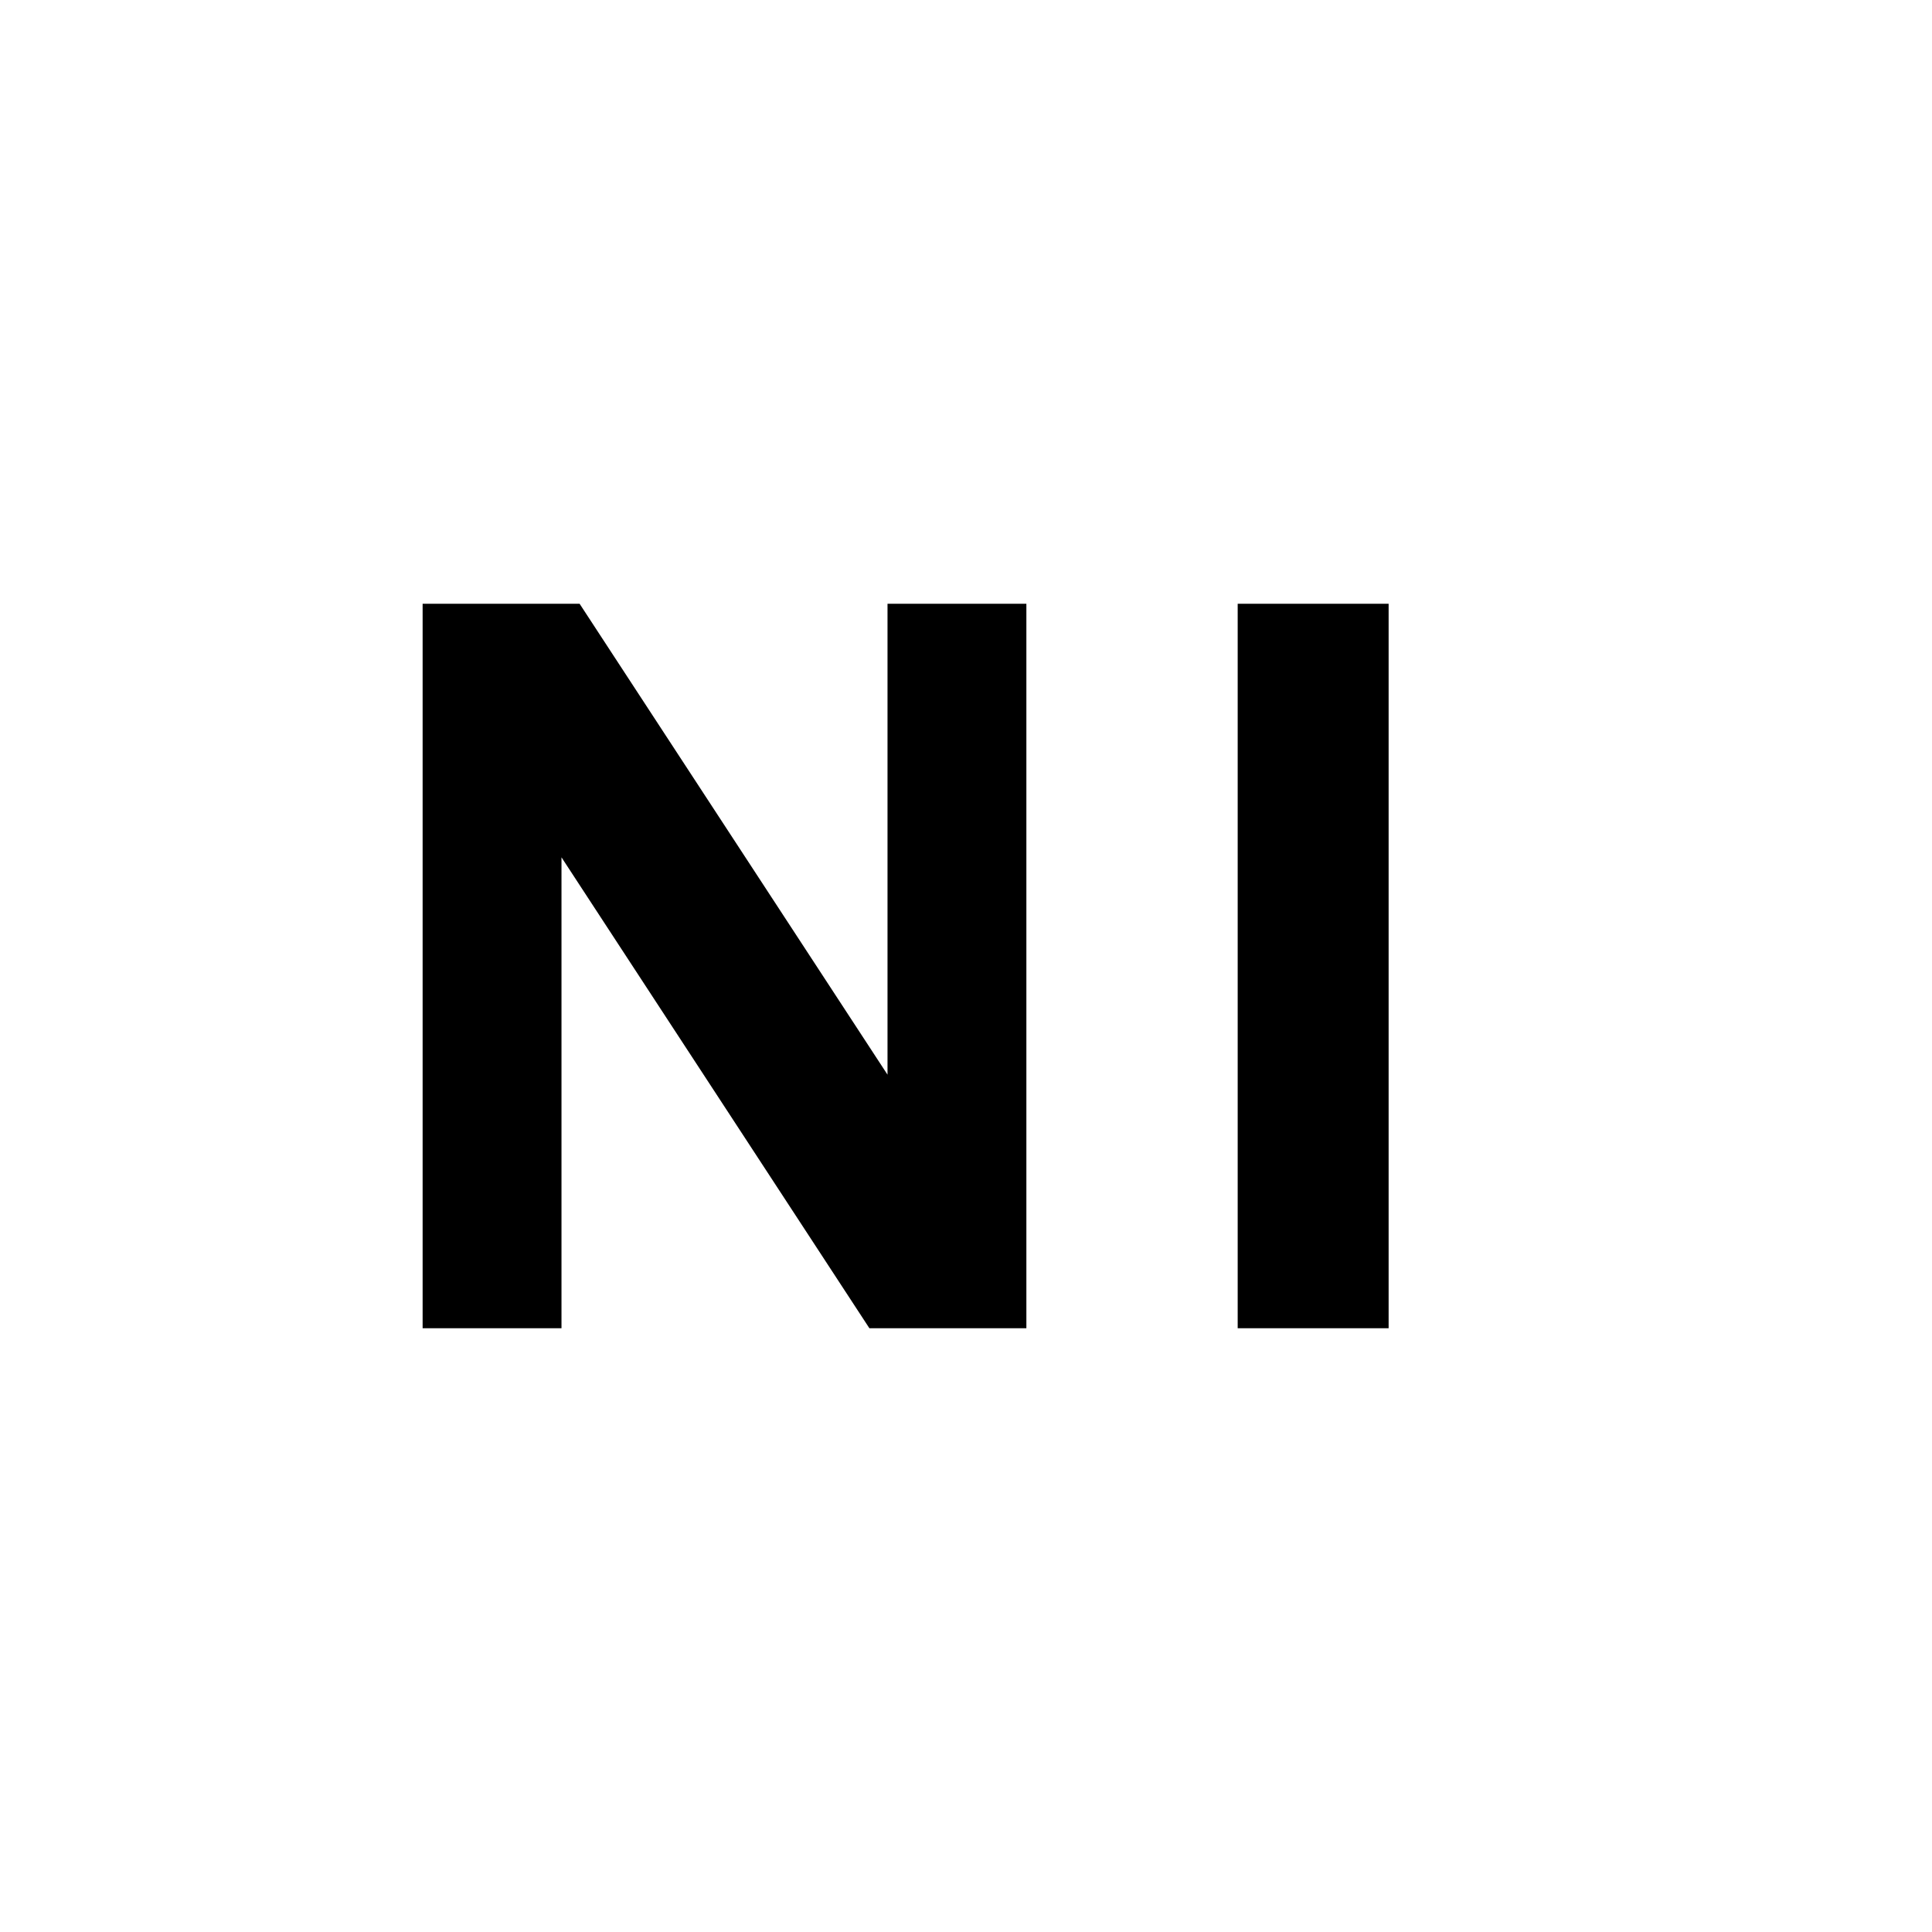
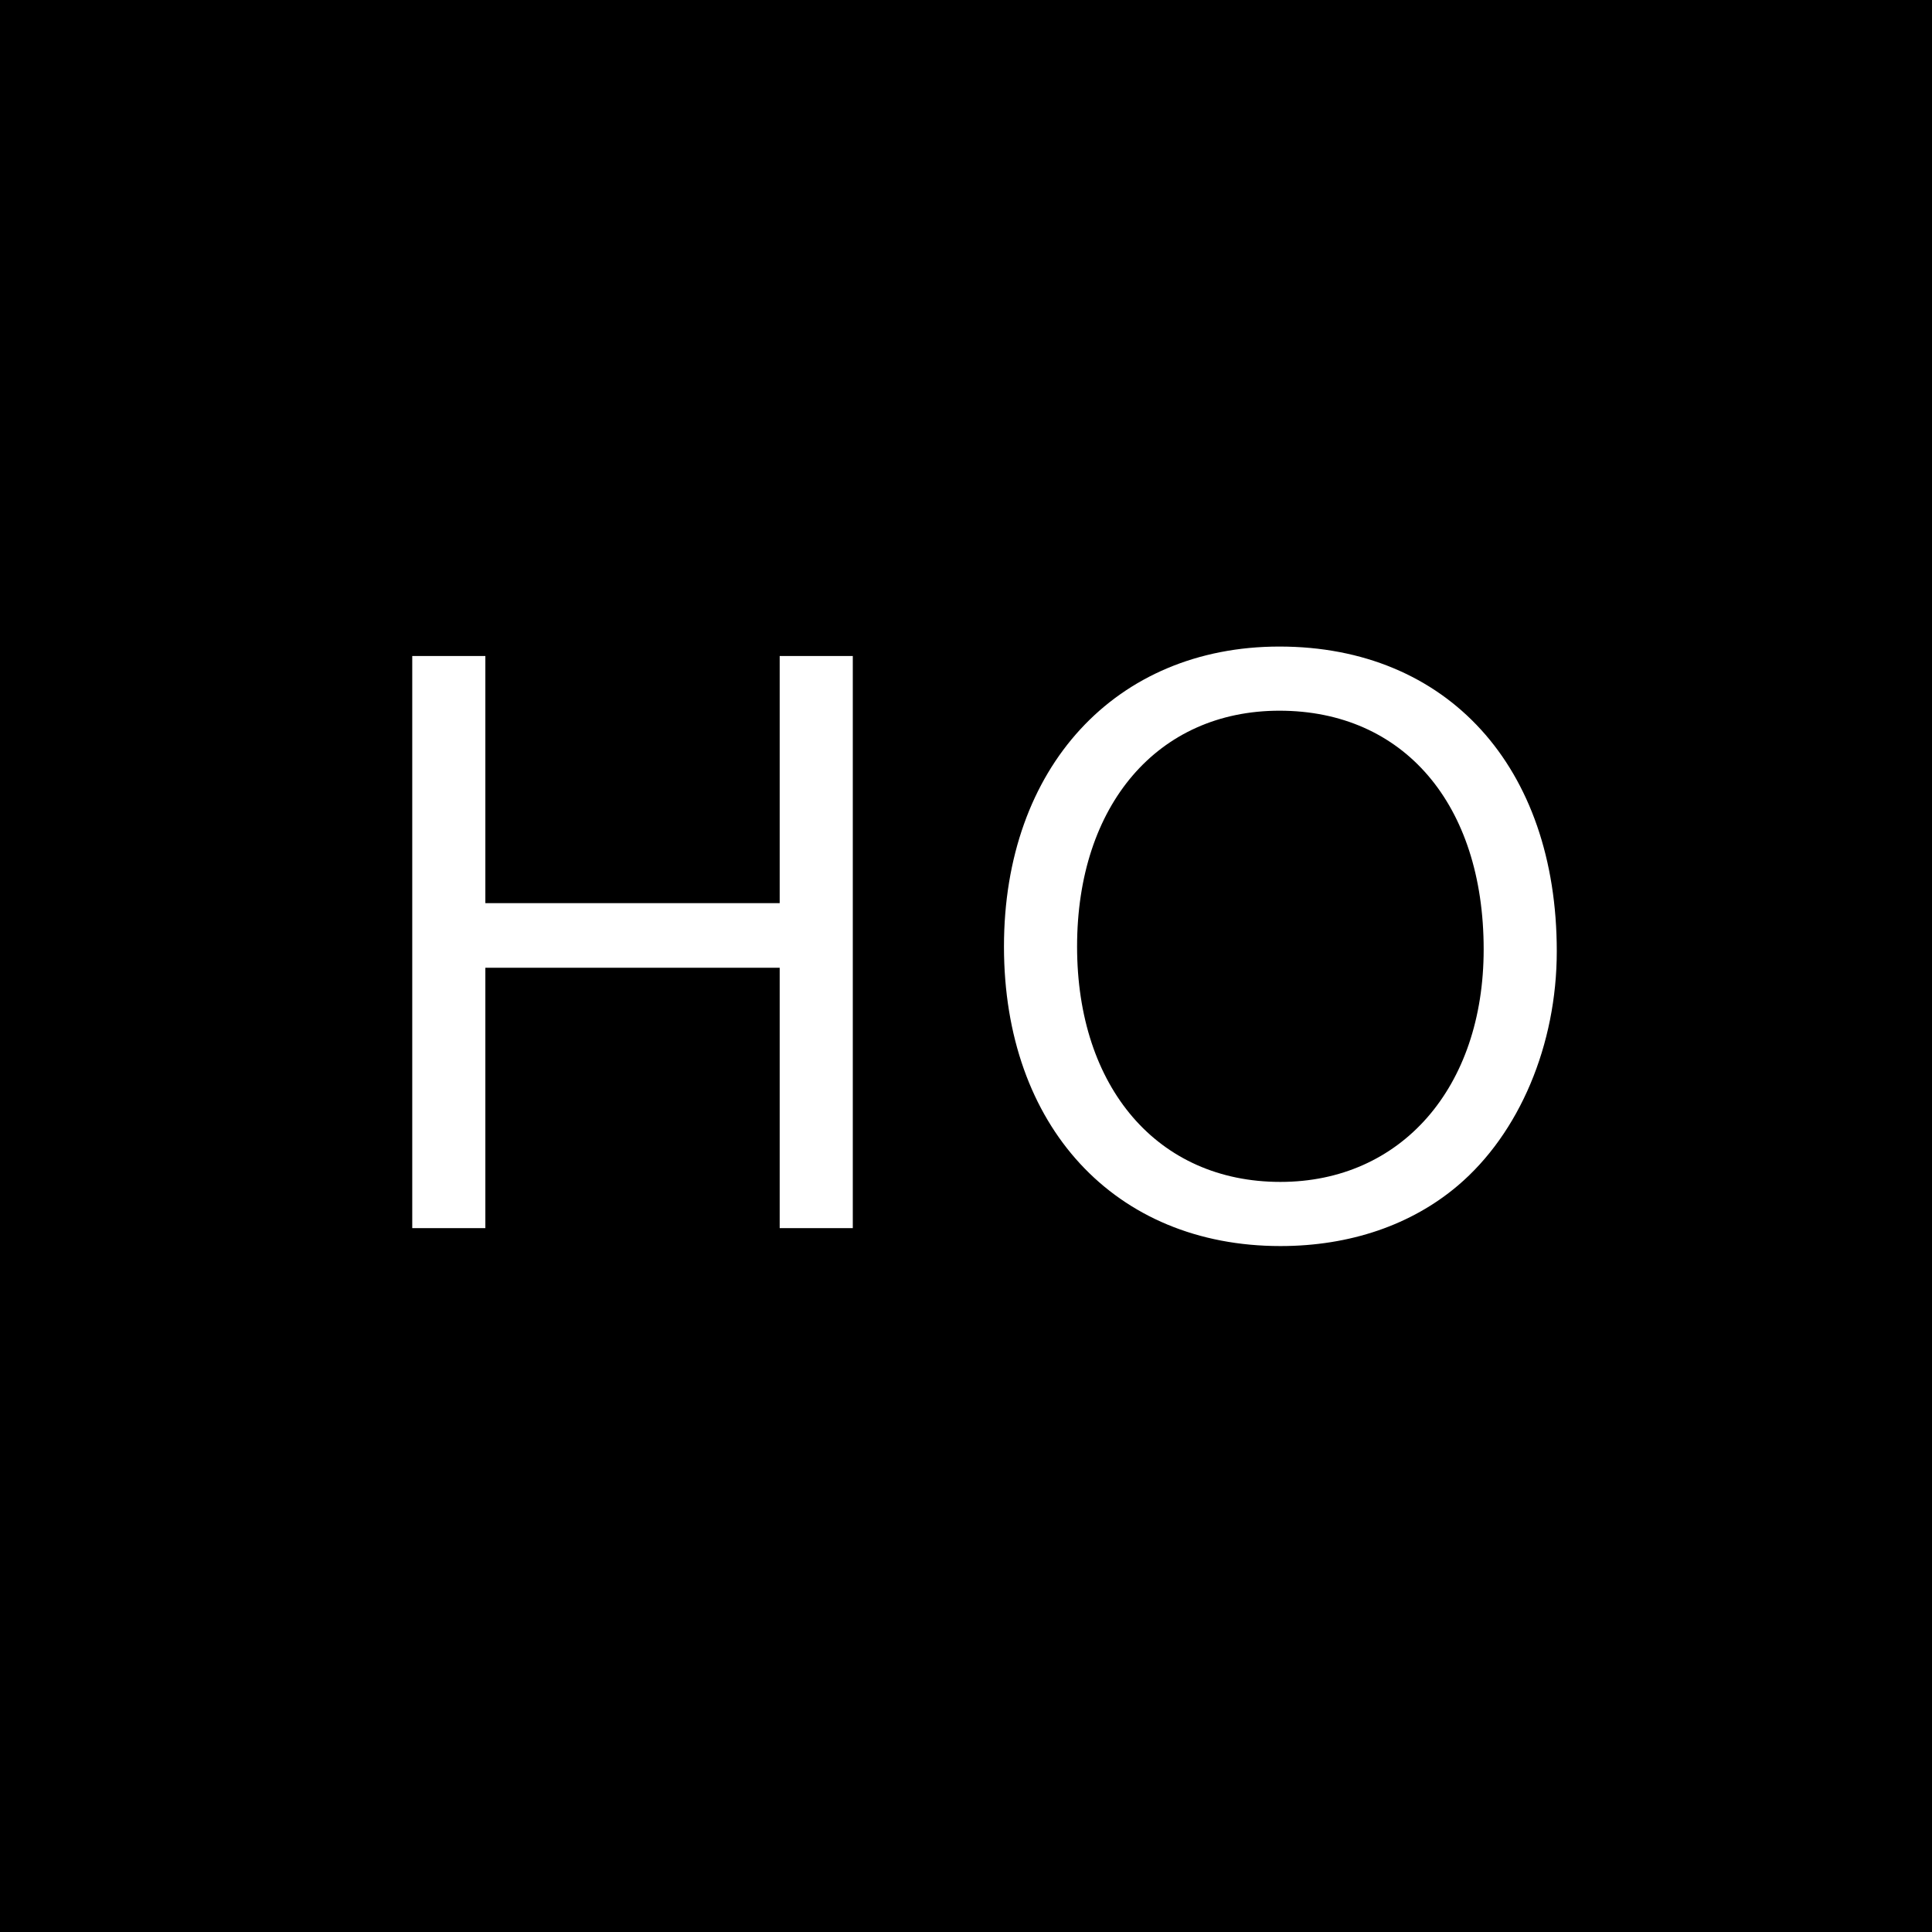
- <svg xmlns="http://www.w3.org/2000/svg" viewBox="0 0 32 32">
-   <rect width="32" height="32" fill="white" />
-   <path d="M7 22V10h2.6l5.1 7.8V10H17v12h-2.6L9.3 14.2V22H7zm13.5 0V10H23v12h-2.5z" fill="black" />
+ <svg xmlns="http://www.w3.org/2000/svg" viewBox="0 0 64 64">
+   <rect width="64" height="64" fill="#000" />
+   <text x="50%" y="50%" dominant-baseline="middle" text-anchor="middle" font-family="Helvetica, Arial, sans-serif" font-size="26" fill="#fff" letter-spacing="2">
+     HO
+   </text>
</svg>
